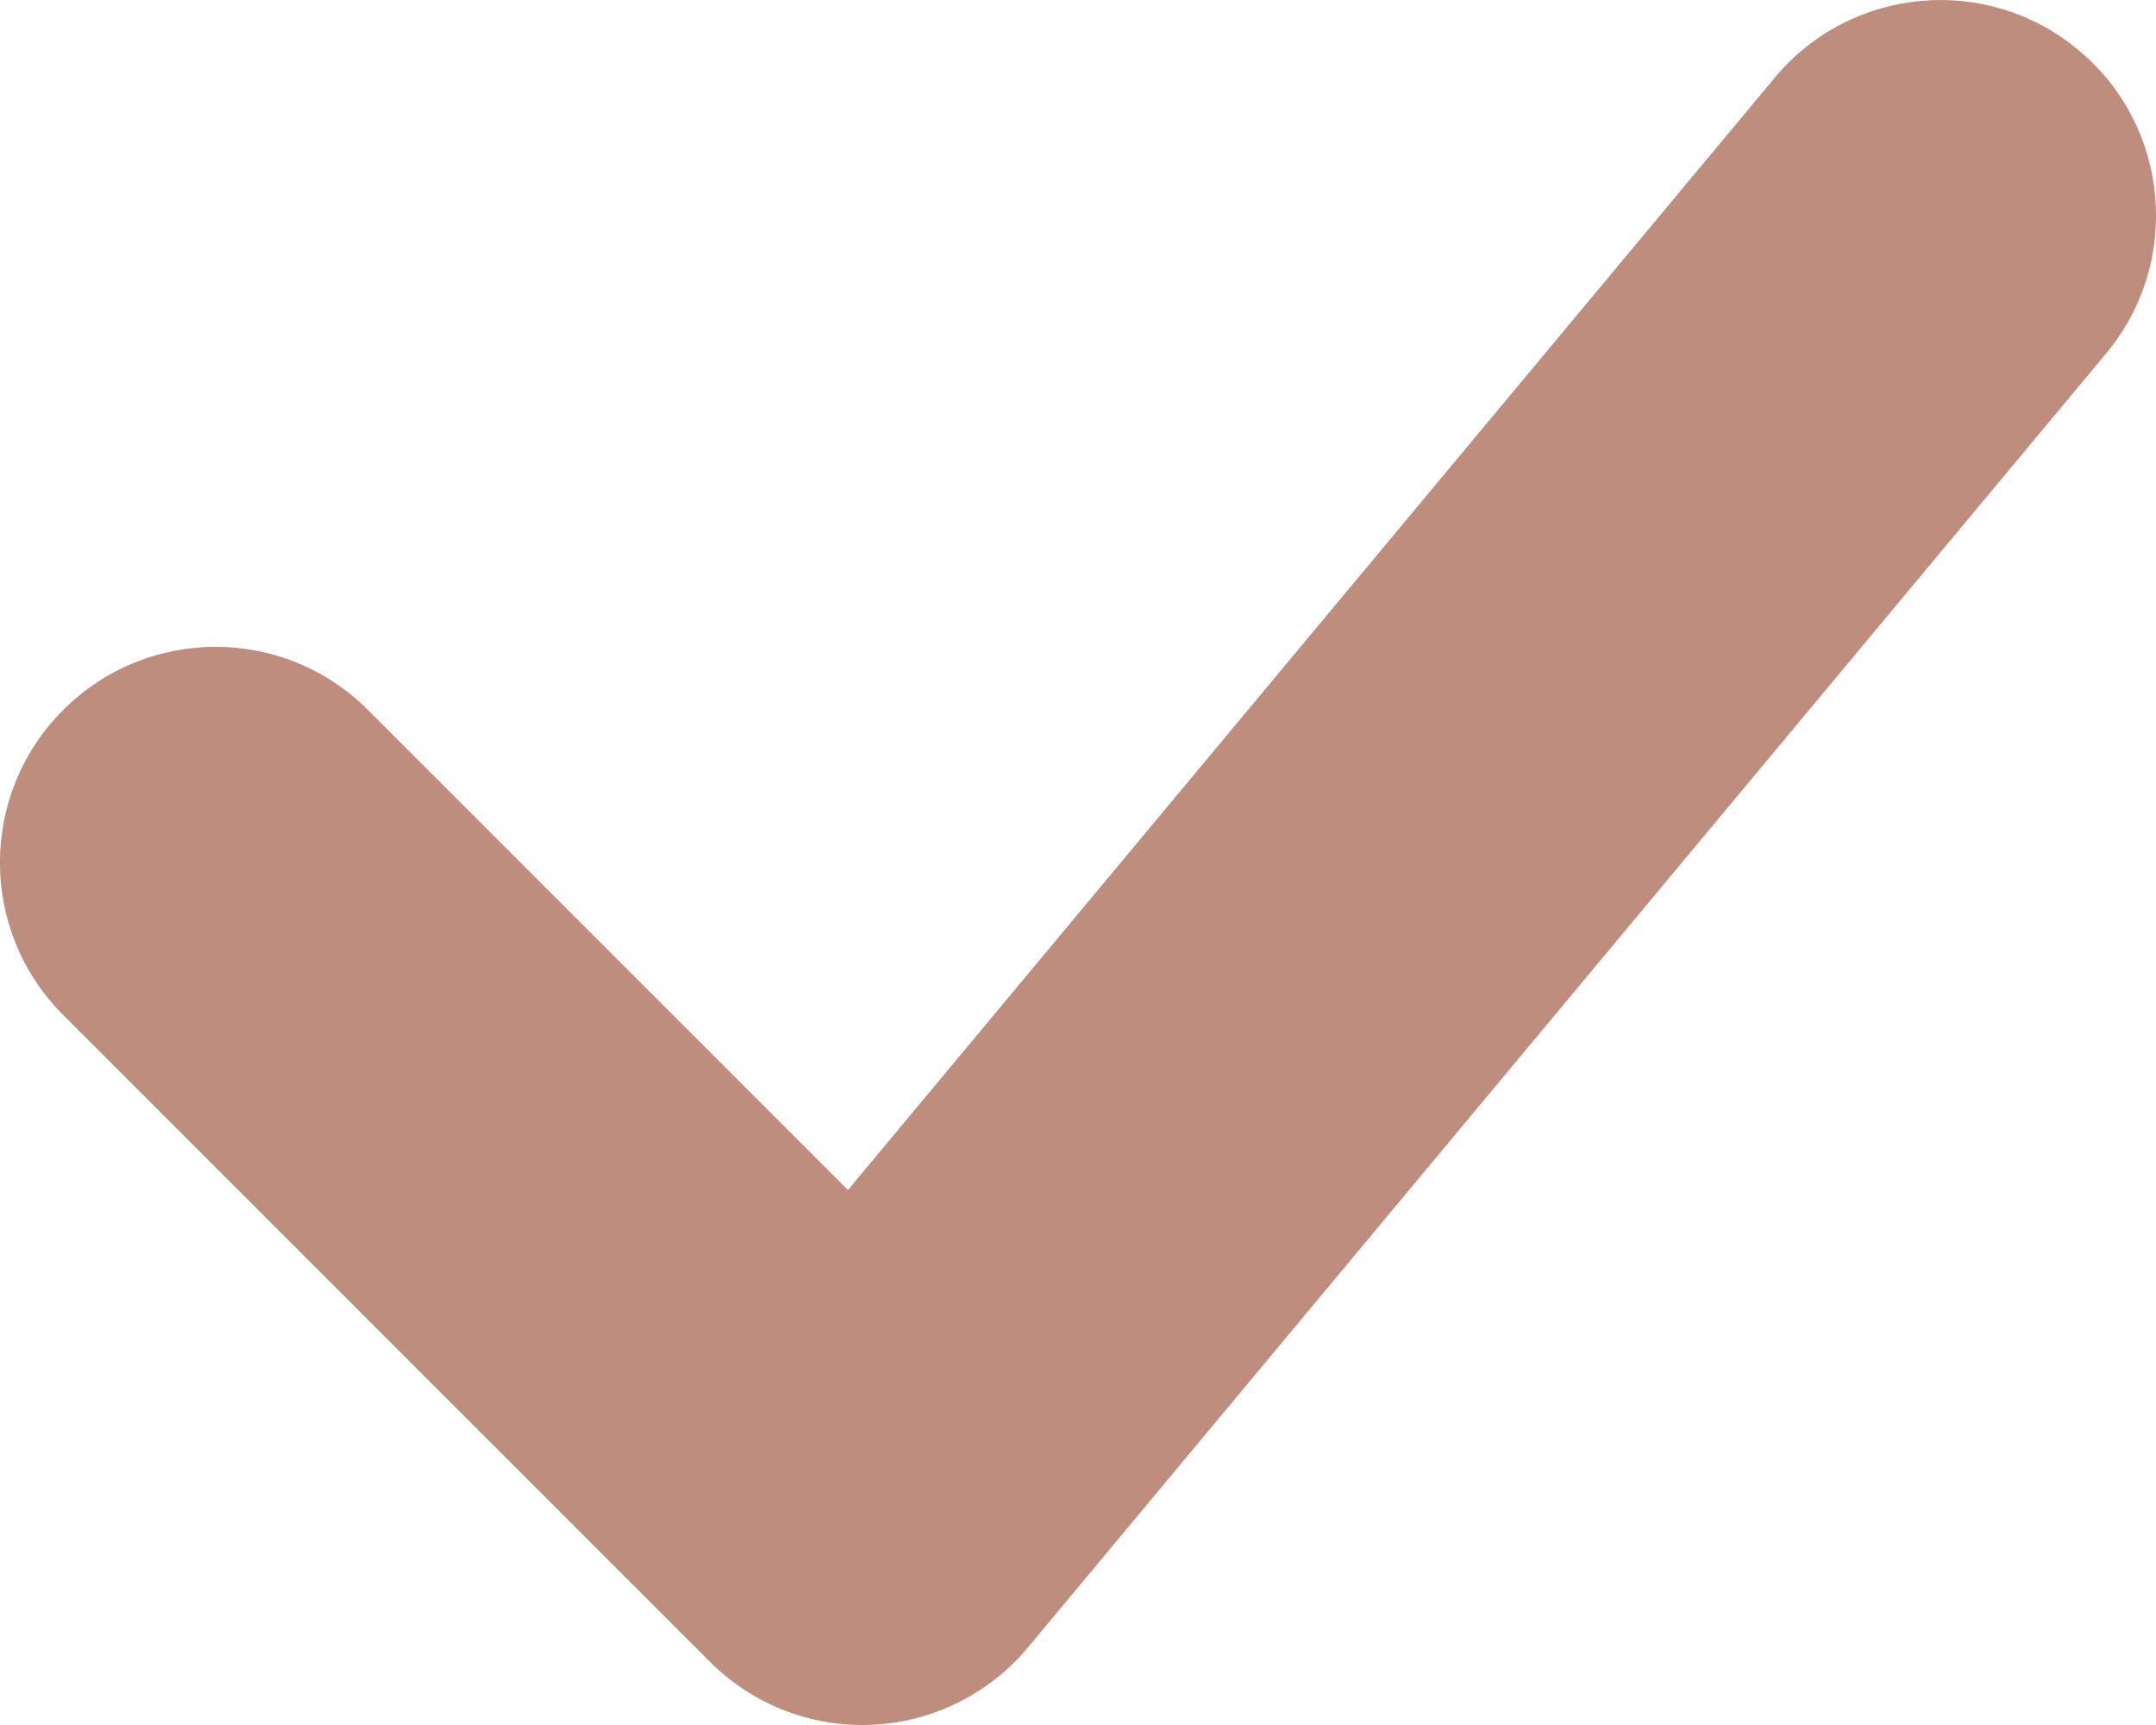
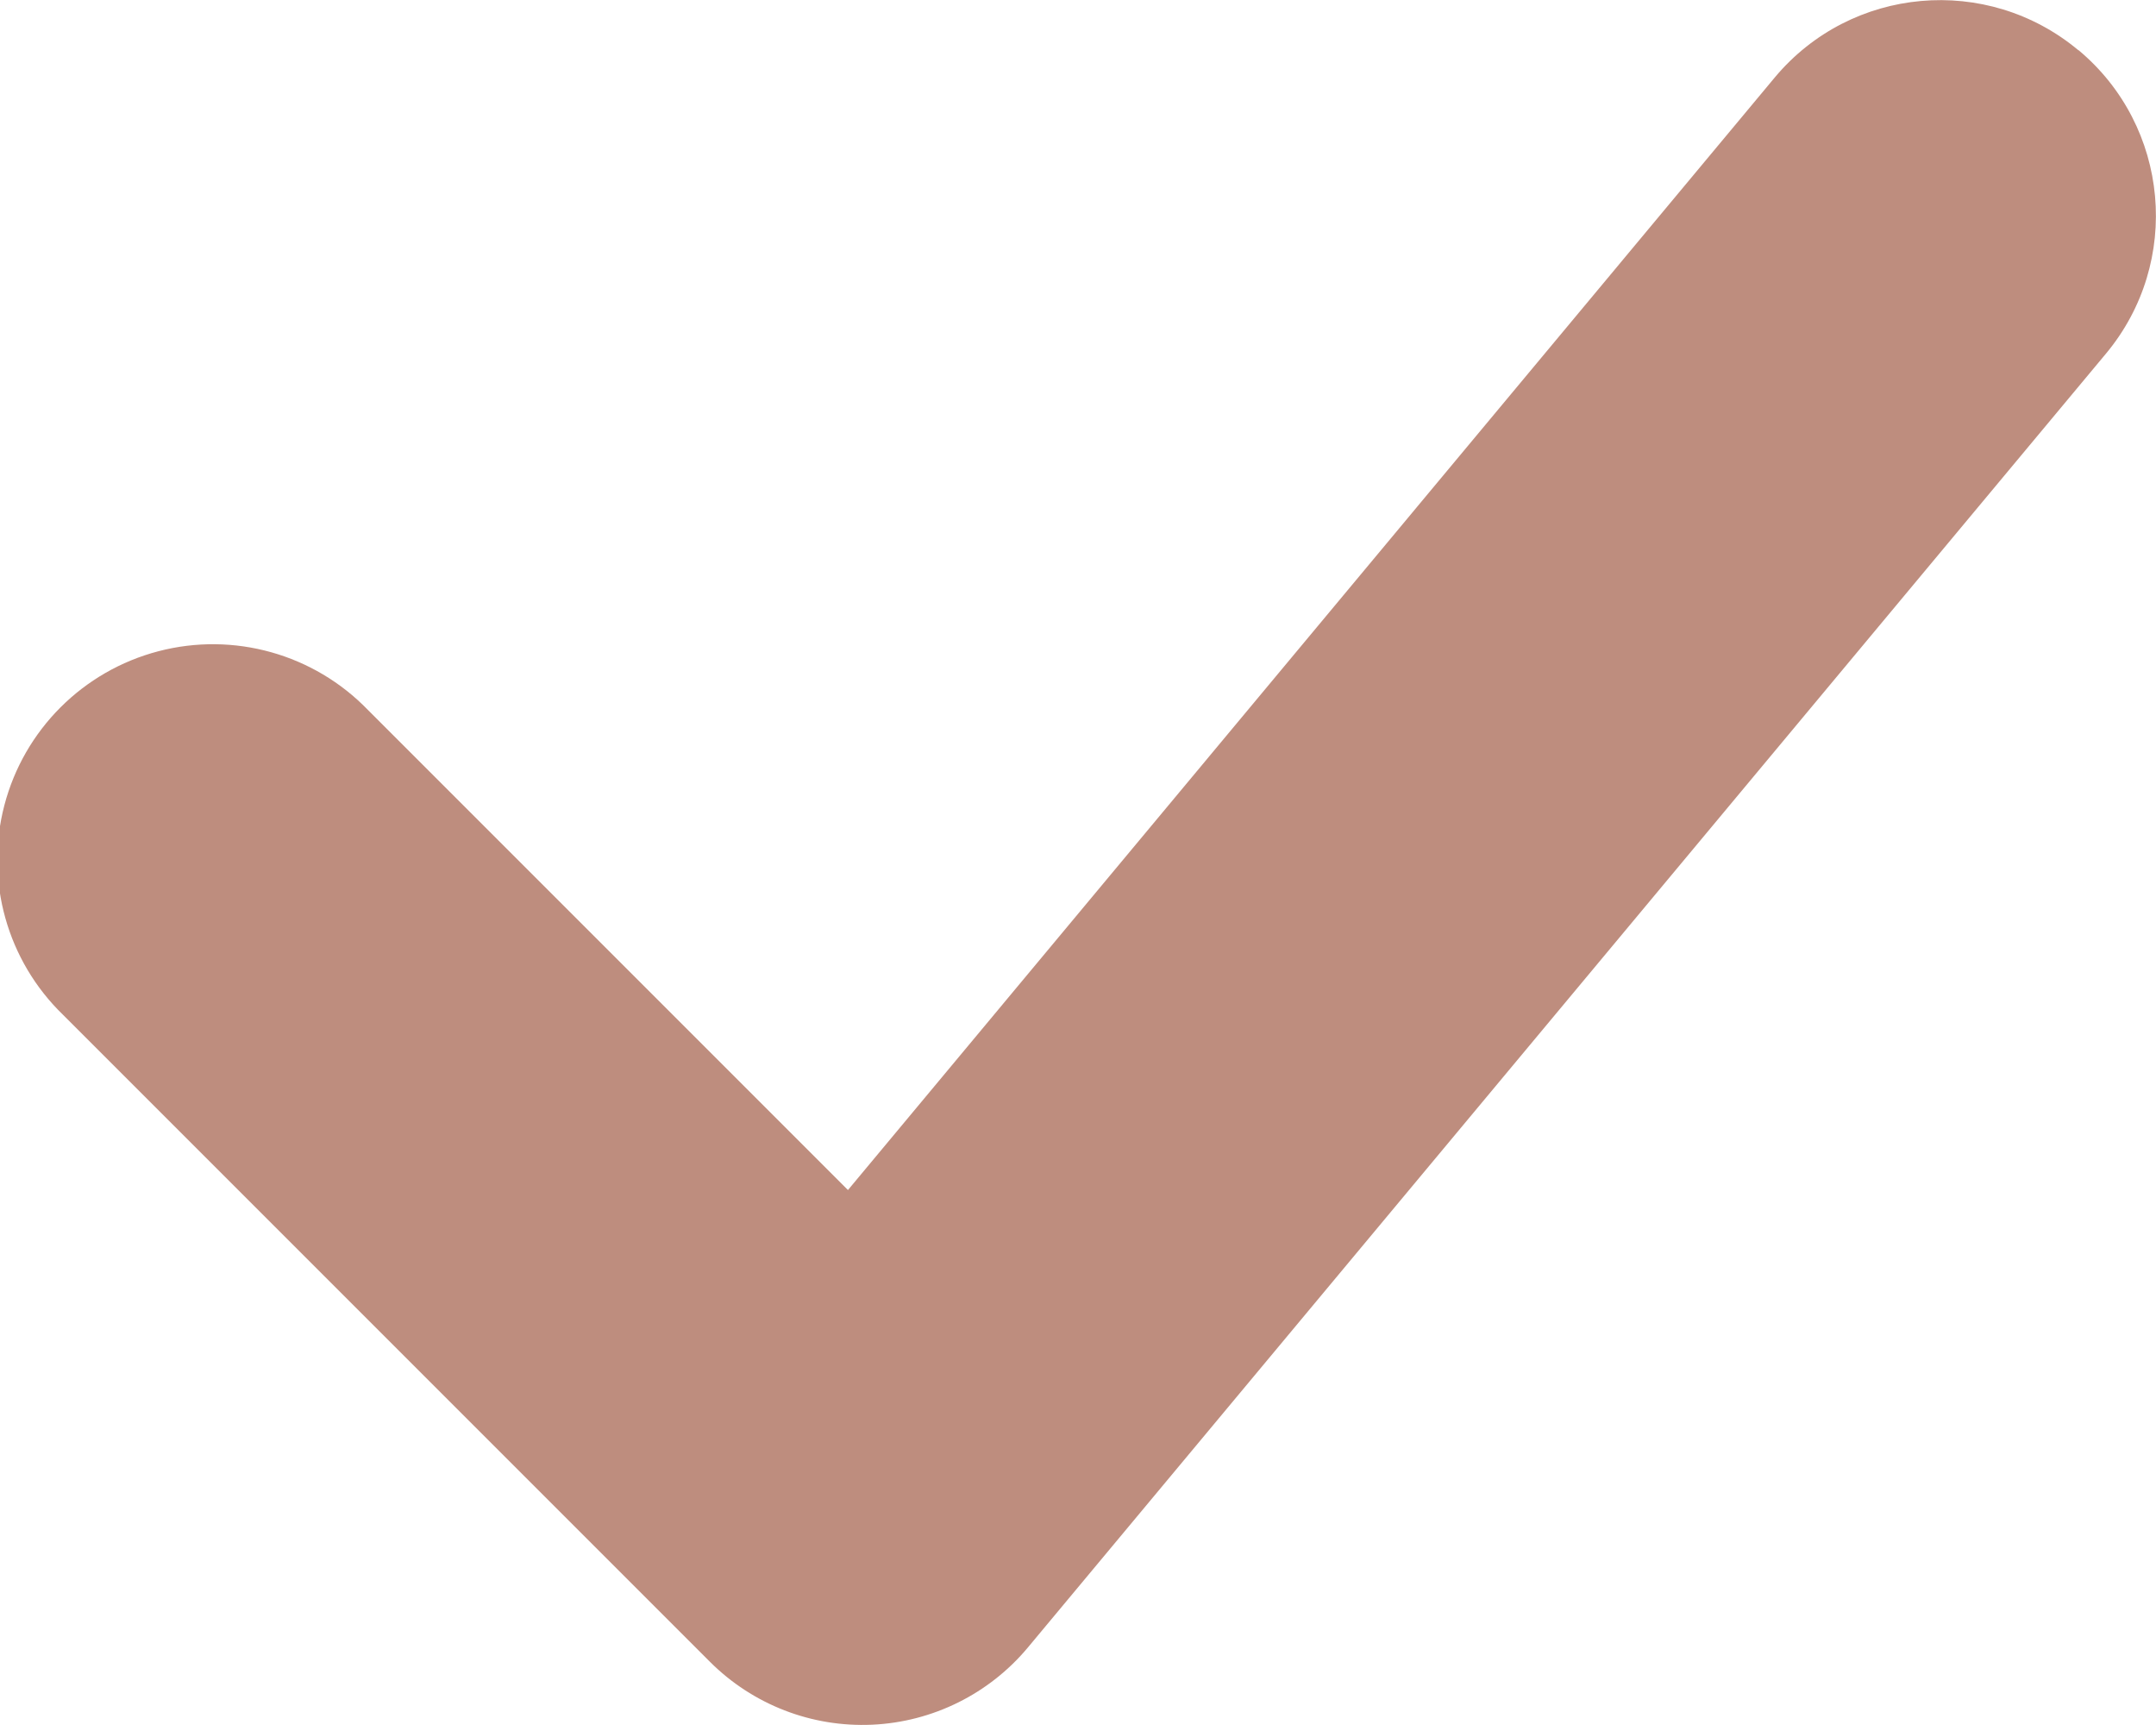
- <svg xmlns="http://www.w3.org/2000/svg" width="10" height="8" viewBox="0 0 10 8" fill="none">
-   <path fill-rule="evenodd" clip-rule="evenodd" d="M9.64 0.232C10.065 0.585 10.122 1.216 9.768 1.64L4.768 7.64C4.588 7.856 4.326 7.986 4.045 7.999C3.765 8.012 3.492 7.906 3.293 7.707L0.293 4.707C-0.098 4.317 -0.098 3.683 0.293 3.293C0.683 2.902 1.317 2.902 1.707 3.293L3.933 5.519L8.232 0.36C8.585 -0.064 9.216 -0.122 9.64 0.232Z" fill="#BE8D7E" />
+ <svg xmlns="http://www.w3.org/2000/svg" width="10" height="8" fill="none">
+   <path fill-rule="evenodd" clip-rule="evenodd" d="M9.64.232a1 1 0 0 1 .128 1.408l-5 6a1 1 0 0 1-1.475.067l-3-3a1 1 0 1 1 1.414-1.414l2.226 2.226L8.232.359A1 1 0 0 1 9.64.233z" fill="#BE8D7E" />
</svg>
